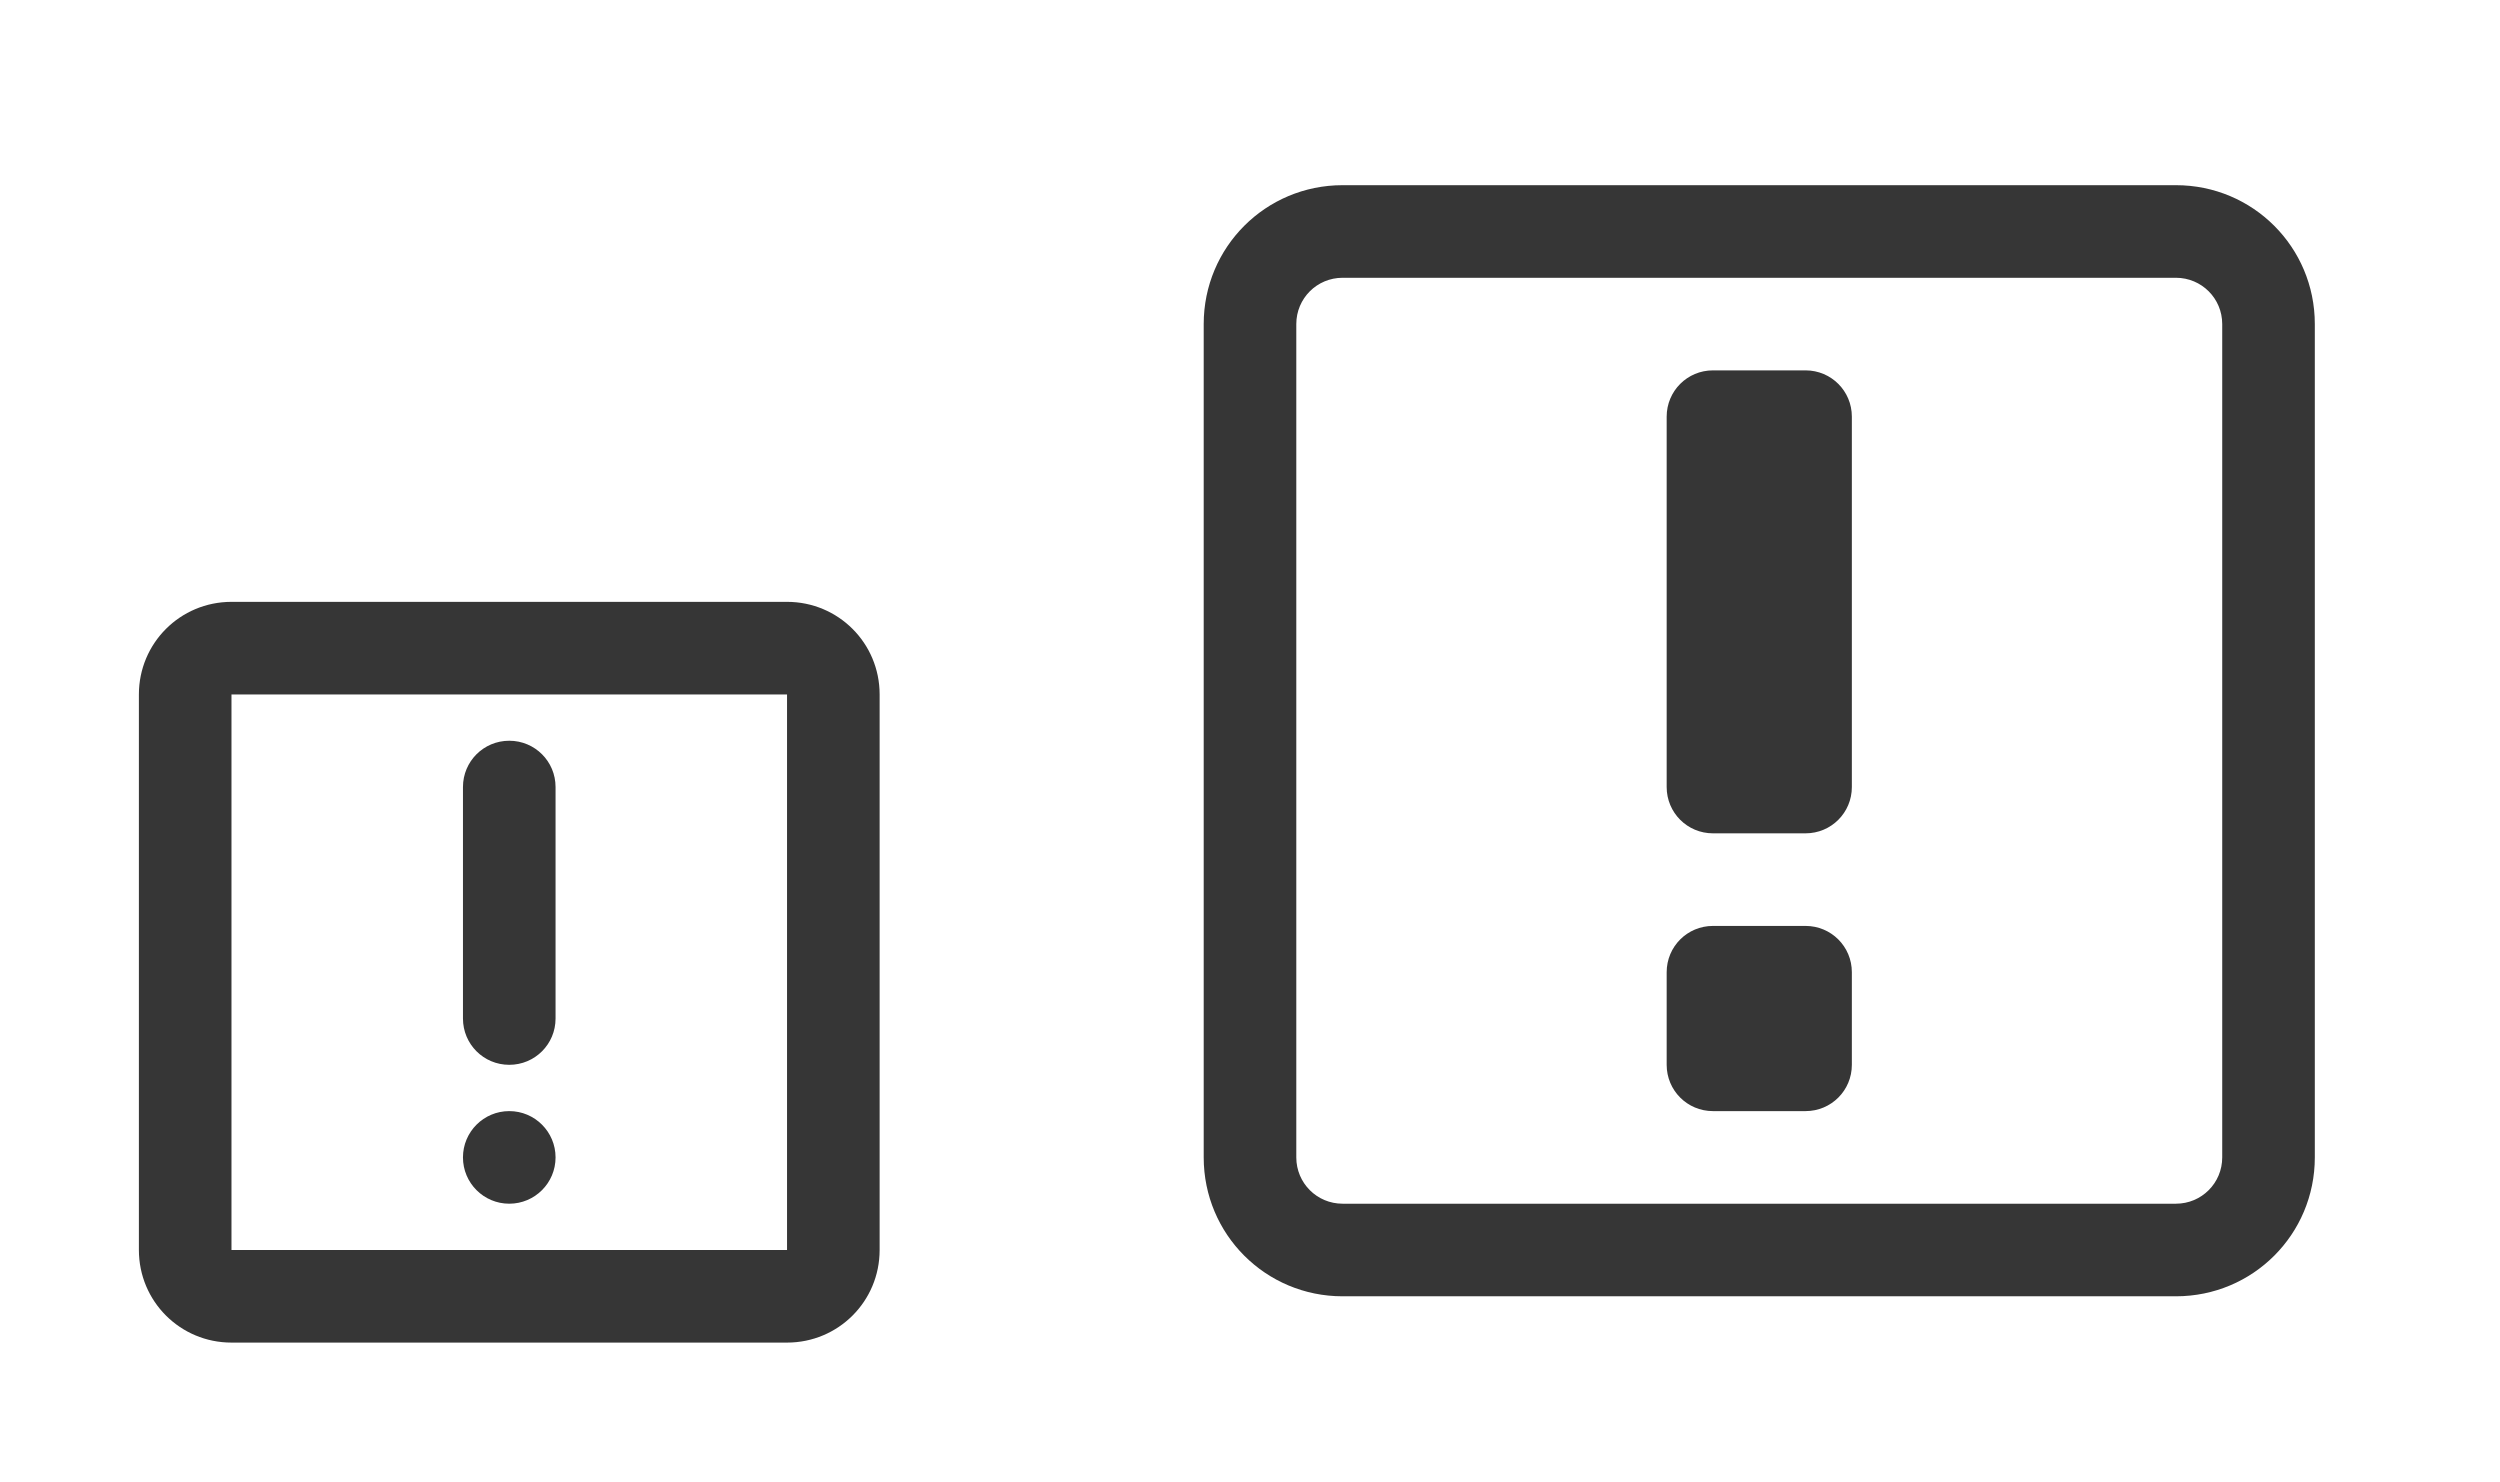
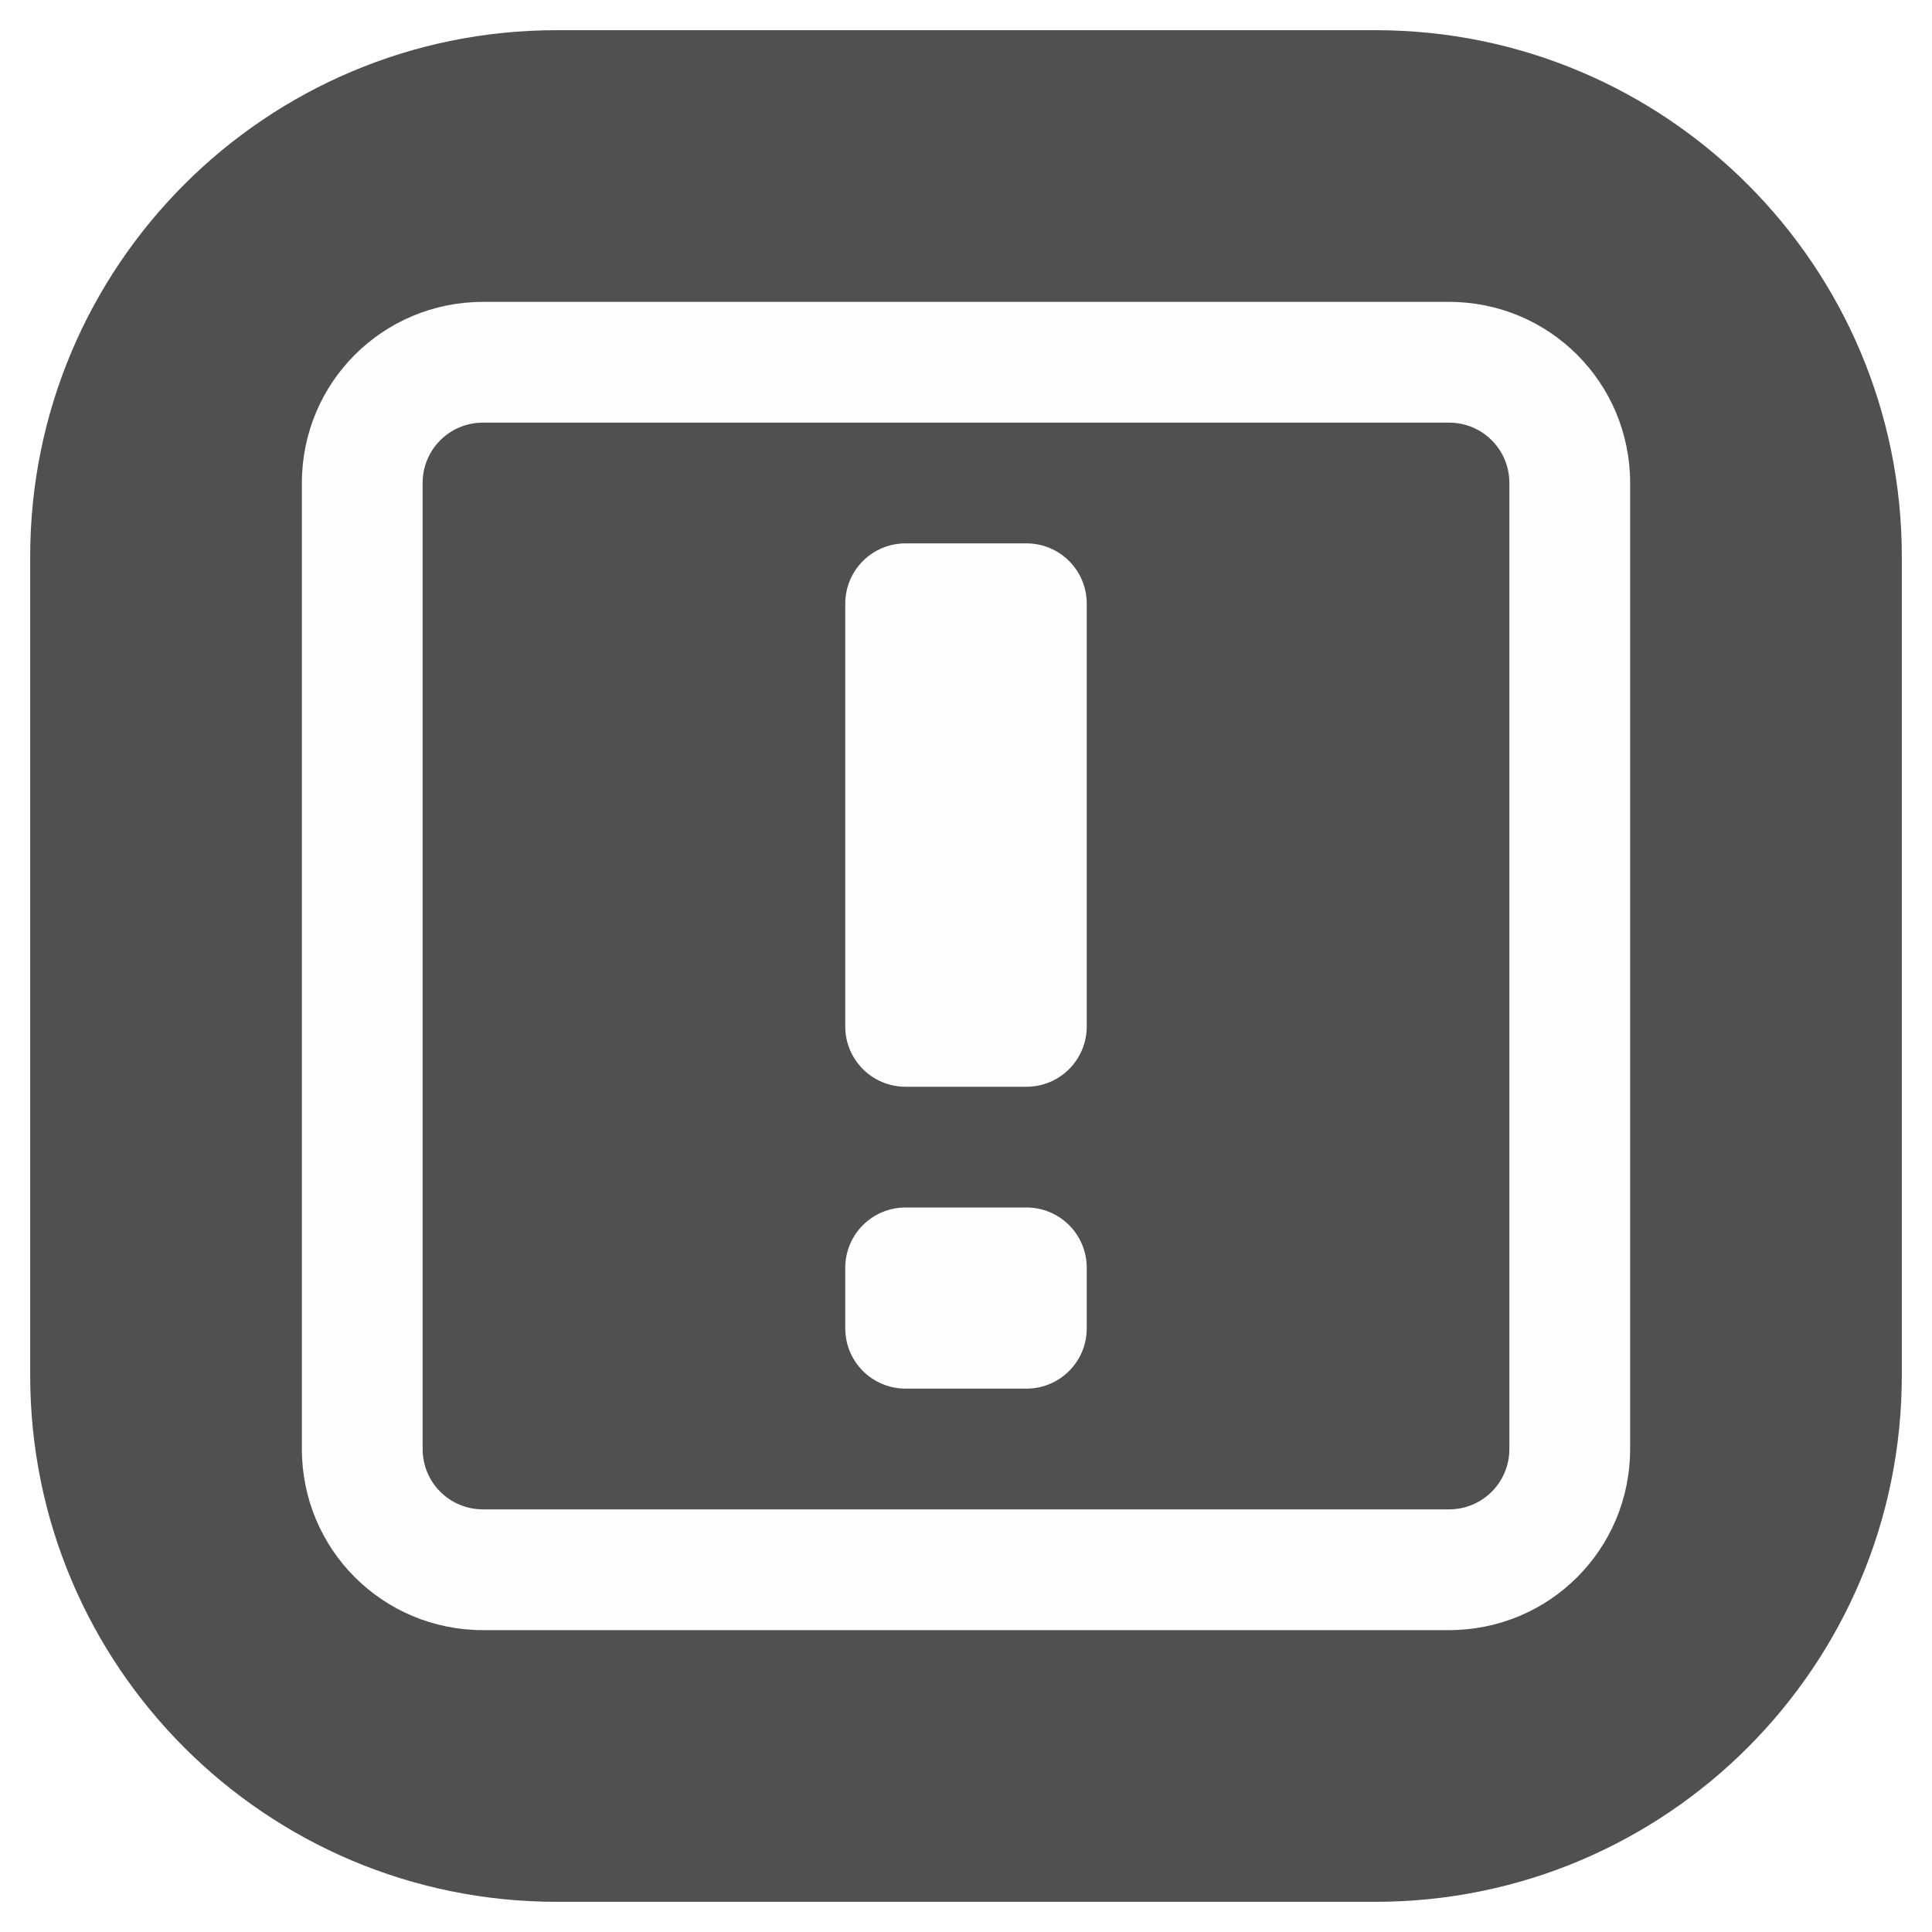
- <svg xmlns="http://www.w3.org/2000/svg" id="svg19" viewBox="0 0 54 32" version="1.1">
+ <svg xmlns="http://www.w3.org/2000/svg" id="svg19" viewBox="0 0 32 32" version="1.1" width="32" height="32">
  <defs id="defs5">
    <style type="text/css" id="current-color-scheme"> .ColorScheme-Text { color:#363636; } </style>
  </defs>
  <g id="apport">
-     <path id="path7" fill="none" d="m22 0v32h32v-32z" />
-     <path id="path9" fill="currentColor" d="m29 4c-1.662 0-3 1.338-3 3v18c0 1.662 1.338 3 3 3h18c1.662 0 3-1.338 3-3v-18c0-1.662-1.338-3-3-3h-18zm0 2h18c0.554 0 1 0.446 1 1v18c0 0.554-0.446 1-1 1h-18c-0.554 0-1-0.446-1-1v-18c0-0.554 0.446-1 1-1zm8 2c-0.554 0-1 0.446-1 1v8c0 0.554 0.446 1 1 1h2c0.554 0 1-0.446 1-1v-8c0-0.554-0.446-1-1-1h-2zm0 12c-0.554 0-1 0.446-1 1v2c0 0.554 0.446 1 1 1h2c0.554 0 1-0.446 1-1v-2c0-0.554-0.446-1-1-1h-2z" class="ColorScheme-Text" />
+     <rect style="opacity:0.8;fill:#242424;fill-opacity:1;stroke-width:0.664;stroke-linecap:round" id="rect878" width="31" height="31" x="0.5" y="-31.5" ry="8.719" transform="rotate(90)" />
+     <path id="path7" fill="none" d="M 0,0 V 32 H 32 V 0 Z" />
+     <path id="rect1229" style="fill:#fefefe;fill-rule:evenodd;stroke-linecap:round;stroke-linejoin:round" d="M 8,5 C 6.338,5 5,6.338 5,8 v 16 c 0,1.662 1.338,3 3,3 h 16 c 1.662,0 3,-1.338 3,-3 V 8 C 27,6.338 25.662,5 24,5 Z m 0,2 h 16 c 0.554,0 1,0.446 1,1 v 16 c 0,0.554 -0.446,1 -1,1 H 8 C 7.446,25 7,24.554 7,24 V 8 C 7,7.446 7.446,7 8,7 Z m 7,2 c -0.554,0 -1,0.446 -1,1 v 7 c 0,0.554 0.446,1 1,1 h 2 c 0.554,0 1,-0.446 1,-1 V 10 C 18,9.446 17.554,9 17,9 Z m 0,11 c -0.554,0 -1,0.446 -1,1 v 1 c 0,0.554 0.446,1 1,1 h 2 c 0.554,0 1,-0.446 1,-1 v -1 c 0,-0.554 -0.446,-1 -1,-1 z" />
  </g>
  <g id="22-22-apport">
-     <path id="path12" fill="none" d="m0 10v22h22v-22z" />
-     <g id="g16" fill="currentColor" class="ColorScheme-Text">
-       <path id="path14" d="m5 13c-1.108 0-2 0.892-2 2v12c0 1.108 0.892 2 2 2h12c1.108 0 2-0.892 2-2v-12c0-1.108-0.892-2-2-2h-12zm0 2h12v12h-12v-12zm6 1c-0.554 0-1 0.446-1 1v5c0 0.554 0.446 1 1 1s1-0.446 1-1v-5c0-0.554-0.446-1-1-1zm0 8a1 1 0 0 0-1 1 1 1 0 0 0 1 1 1 1 0 0 0 1-1 1 1 0 0 0-1-1z" />
-     </g>
+     <rect style="opacity:0.8;fill:#242424;fill-opacity:1;stroke-width:0.471;stroke-linecap:round" id="rect990" width="21.995" height="21.995" x="10.005" y="0" ry="6" transform="rotate(90)" />
+     <path id="path12" fill="none" d="M -22,10 V 32 H 0 V 10 Z" />
+     <g id="g16" fill="currentColor" class="ColorScheme-Text" transform="translate(-22)" />
+     <path id="rect1589" style="fill:#fefefe;fill-rule:evenodd;stroke-linecap:round;stroke-linejoin:round" d="m -16,14 c -1.108,0 -2,0.892 -2,2 v 10 c 0,1.108 0.892,2 2,2 h 10 c 1.108,0 2,-0.892 2,-2 V 16 c 0,-1.108 -0.892,-2 -2,-2 z m 0,2 h 10 v 10 h -10 z m 5,1 c -0.554,0 -1,0.446 -1,1 v 3 c 0,0.554 0.446,1 1,1 0.554,0 1,-0.446 1,-1 v -3 c 0,-0.554 -0.446,-1 -1,-1 z m 0,6 c -0.552,0 -1,0.448 -1,1 0,0.552 0.448,1 1,1 0.552,0 1,-0.448 1,-1 0,-0.552 -0.448,-1 -1,-1 z" />
  </g>
</svg>
